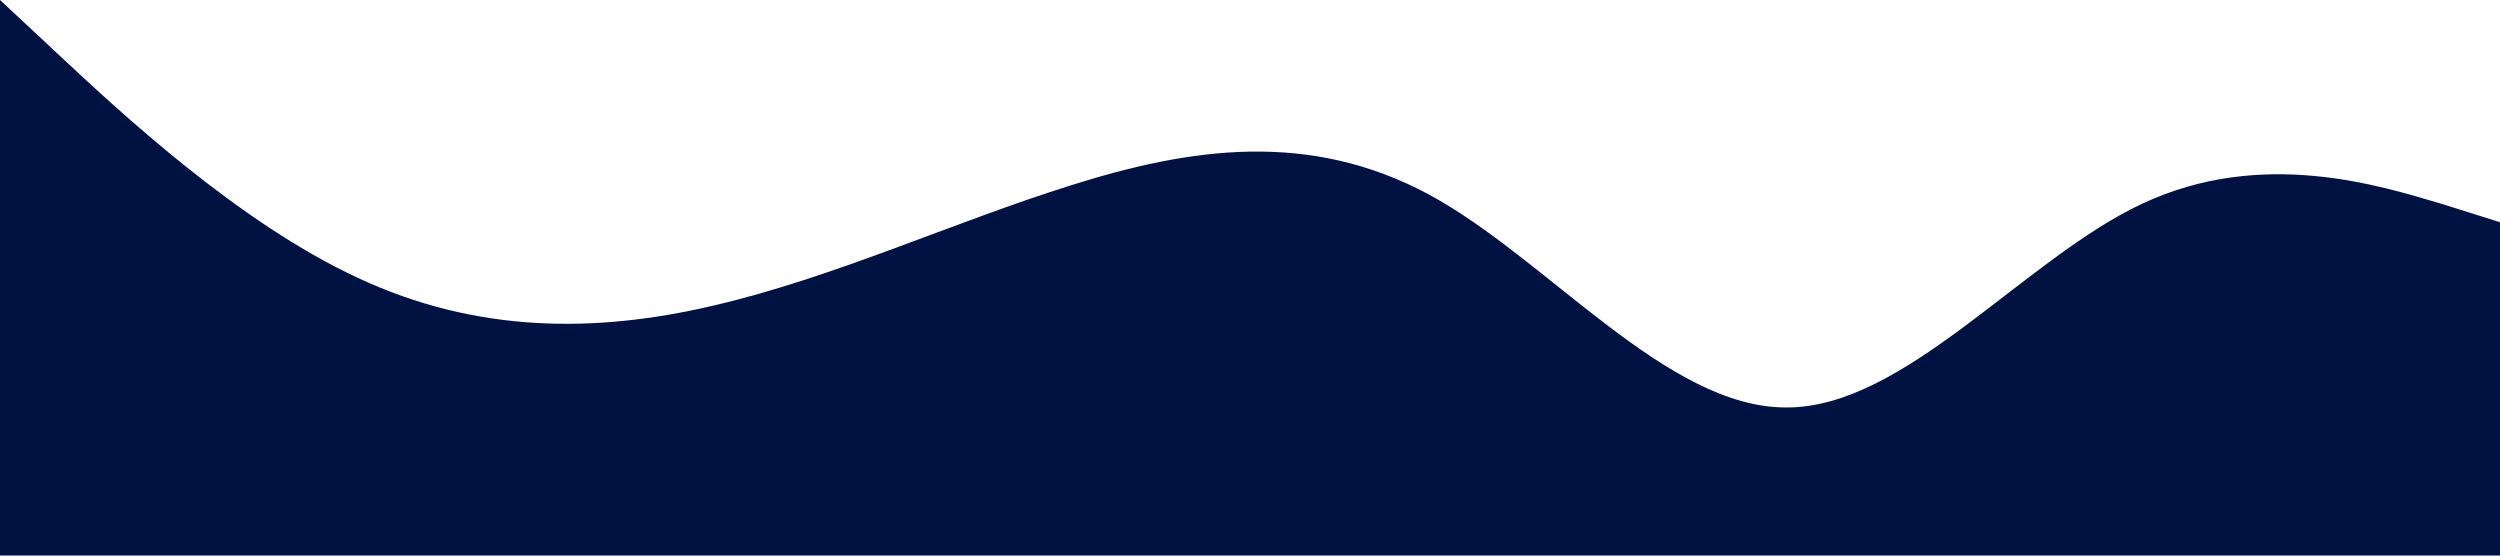
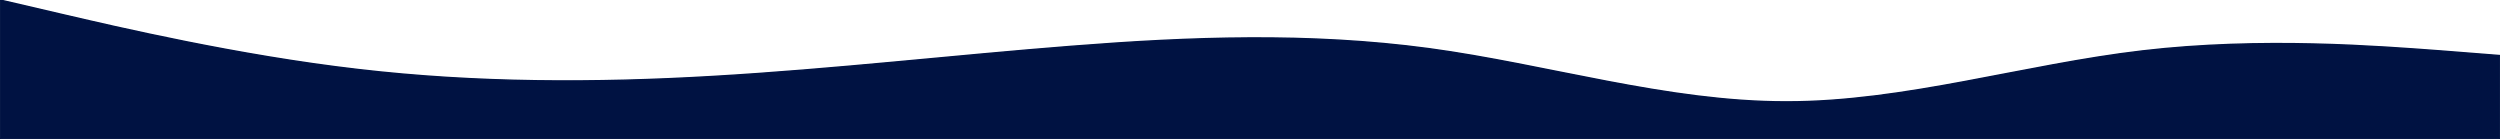
- <svg xmlns="http://www.w3.org/2000/svg" viewBox="0 0 1440 320">
-   <path fill="#001242" fill-opacity="1" d="M0,0L34.3,32C68.6,64,137,128,206,160C274.3,192,343,192,411,176C480,160,549,128,617,106.7C685.7,85,754,75,823,112C891.4,149,960,235,1029,234.7C1097.1,235,1166,149,1234,117.3C1302.9,85,1371,107,1406,117.3L1440,128L1440,320L1405.7,320C1371.4,320,1303,320,1234,320C1165.7,320,1097,320,1029,320C960,320,891,320,823,320C754.3,320,686,320,617,320C548.6,320,480,320,411,320C342.9,320,274,320,206,320C137.1,320,69,320,34,320L0,320Z" />
+ <svg xmlns="http://www.w3.org/2000/svg" width="20in" height="1.111in" viewBox="0 0 1800 100">
+   <path id="Imported Path" fill="#001242" stroke="#001242" stroke-width="1" d="M 0.00,0.00            C 0.00,0.00 42.88,10.00 42.88,10.00              85.75,20.00 171.25,40.00 257.50,50.00              342.88,60.00 428.75,60.00 513.75,55.00              600.00,50.00 686.25,40.00 771.25,33.34              857.12,26.56 942.50,23.44 1028.75,35.00              1114.25,46.56 1200.00,73.44 1286.25,73.34              1371.38,73.44 1457.50,46.56 1542.50,36.66              1628.62,26.56 1713.75,33.44 1757.50,36.66              1757.50,36.66 1800.00,40.00 1800.00,40.00              1800.00,40.00 1800.00,100.00 1800.00,100.00              1800.00,100.00 1757.12,100.00 1757.12,100.00              1714.25,100.00 1628.75,100.00 1542.50,100.00              1457.12,100.00 1371.25,100.00 1286.25,100.00              1200.00,100.00 1113.75,100.00 1028.75,100.00              942.88,100.00 857.50,100.00 771.25,100.00              685.75,100.00 600.00,100.00 513.75,100.00              428.62,100.00 342.50,100.00 257.50,100.00              171.38,100.00 86.25,100.00 42.50,100.00              42.50,100.00 0.00,100.00 0.00,100.00              0.00,100.00 0.00,0.00 0.00,0.00 Z" />
</svg>
